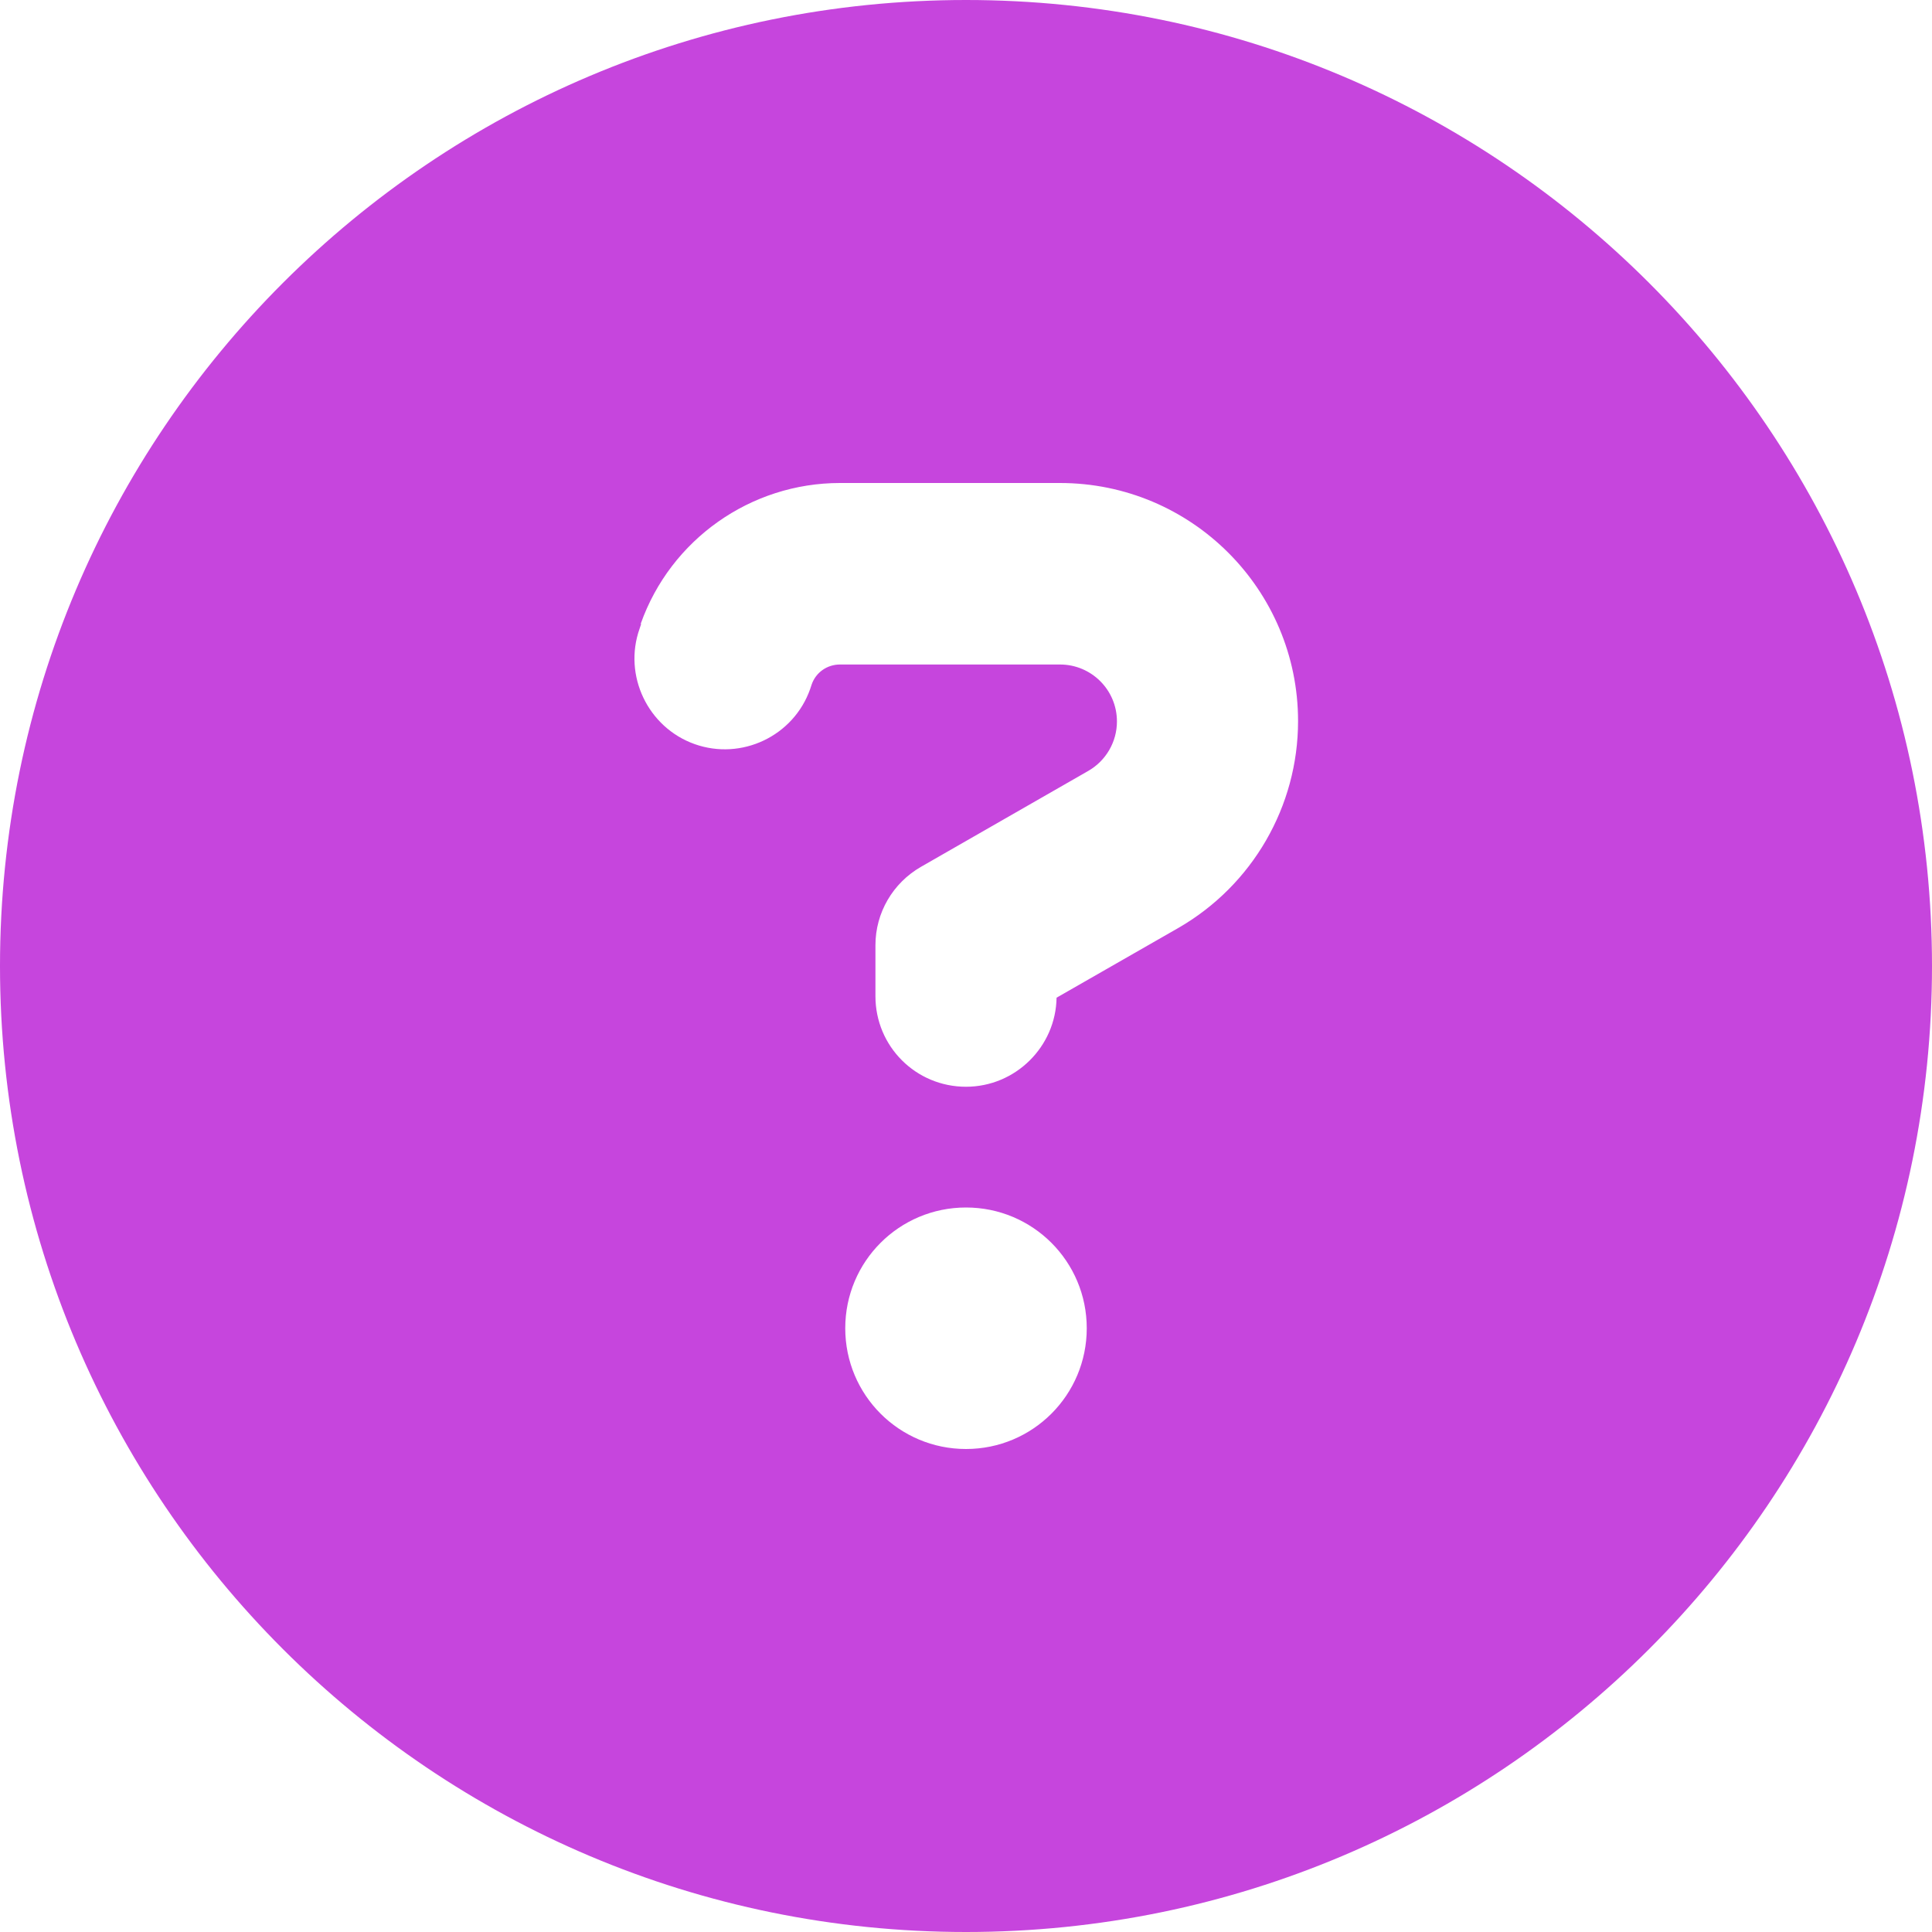
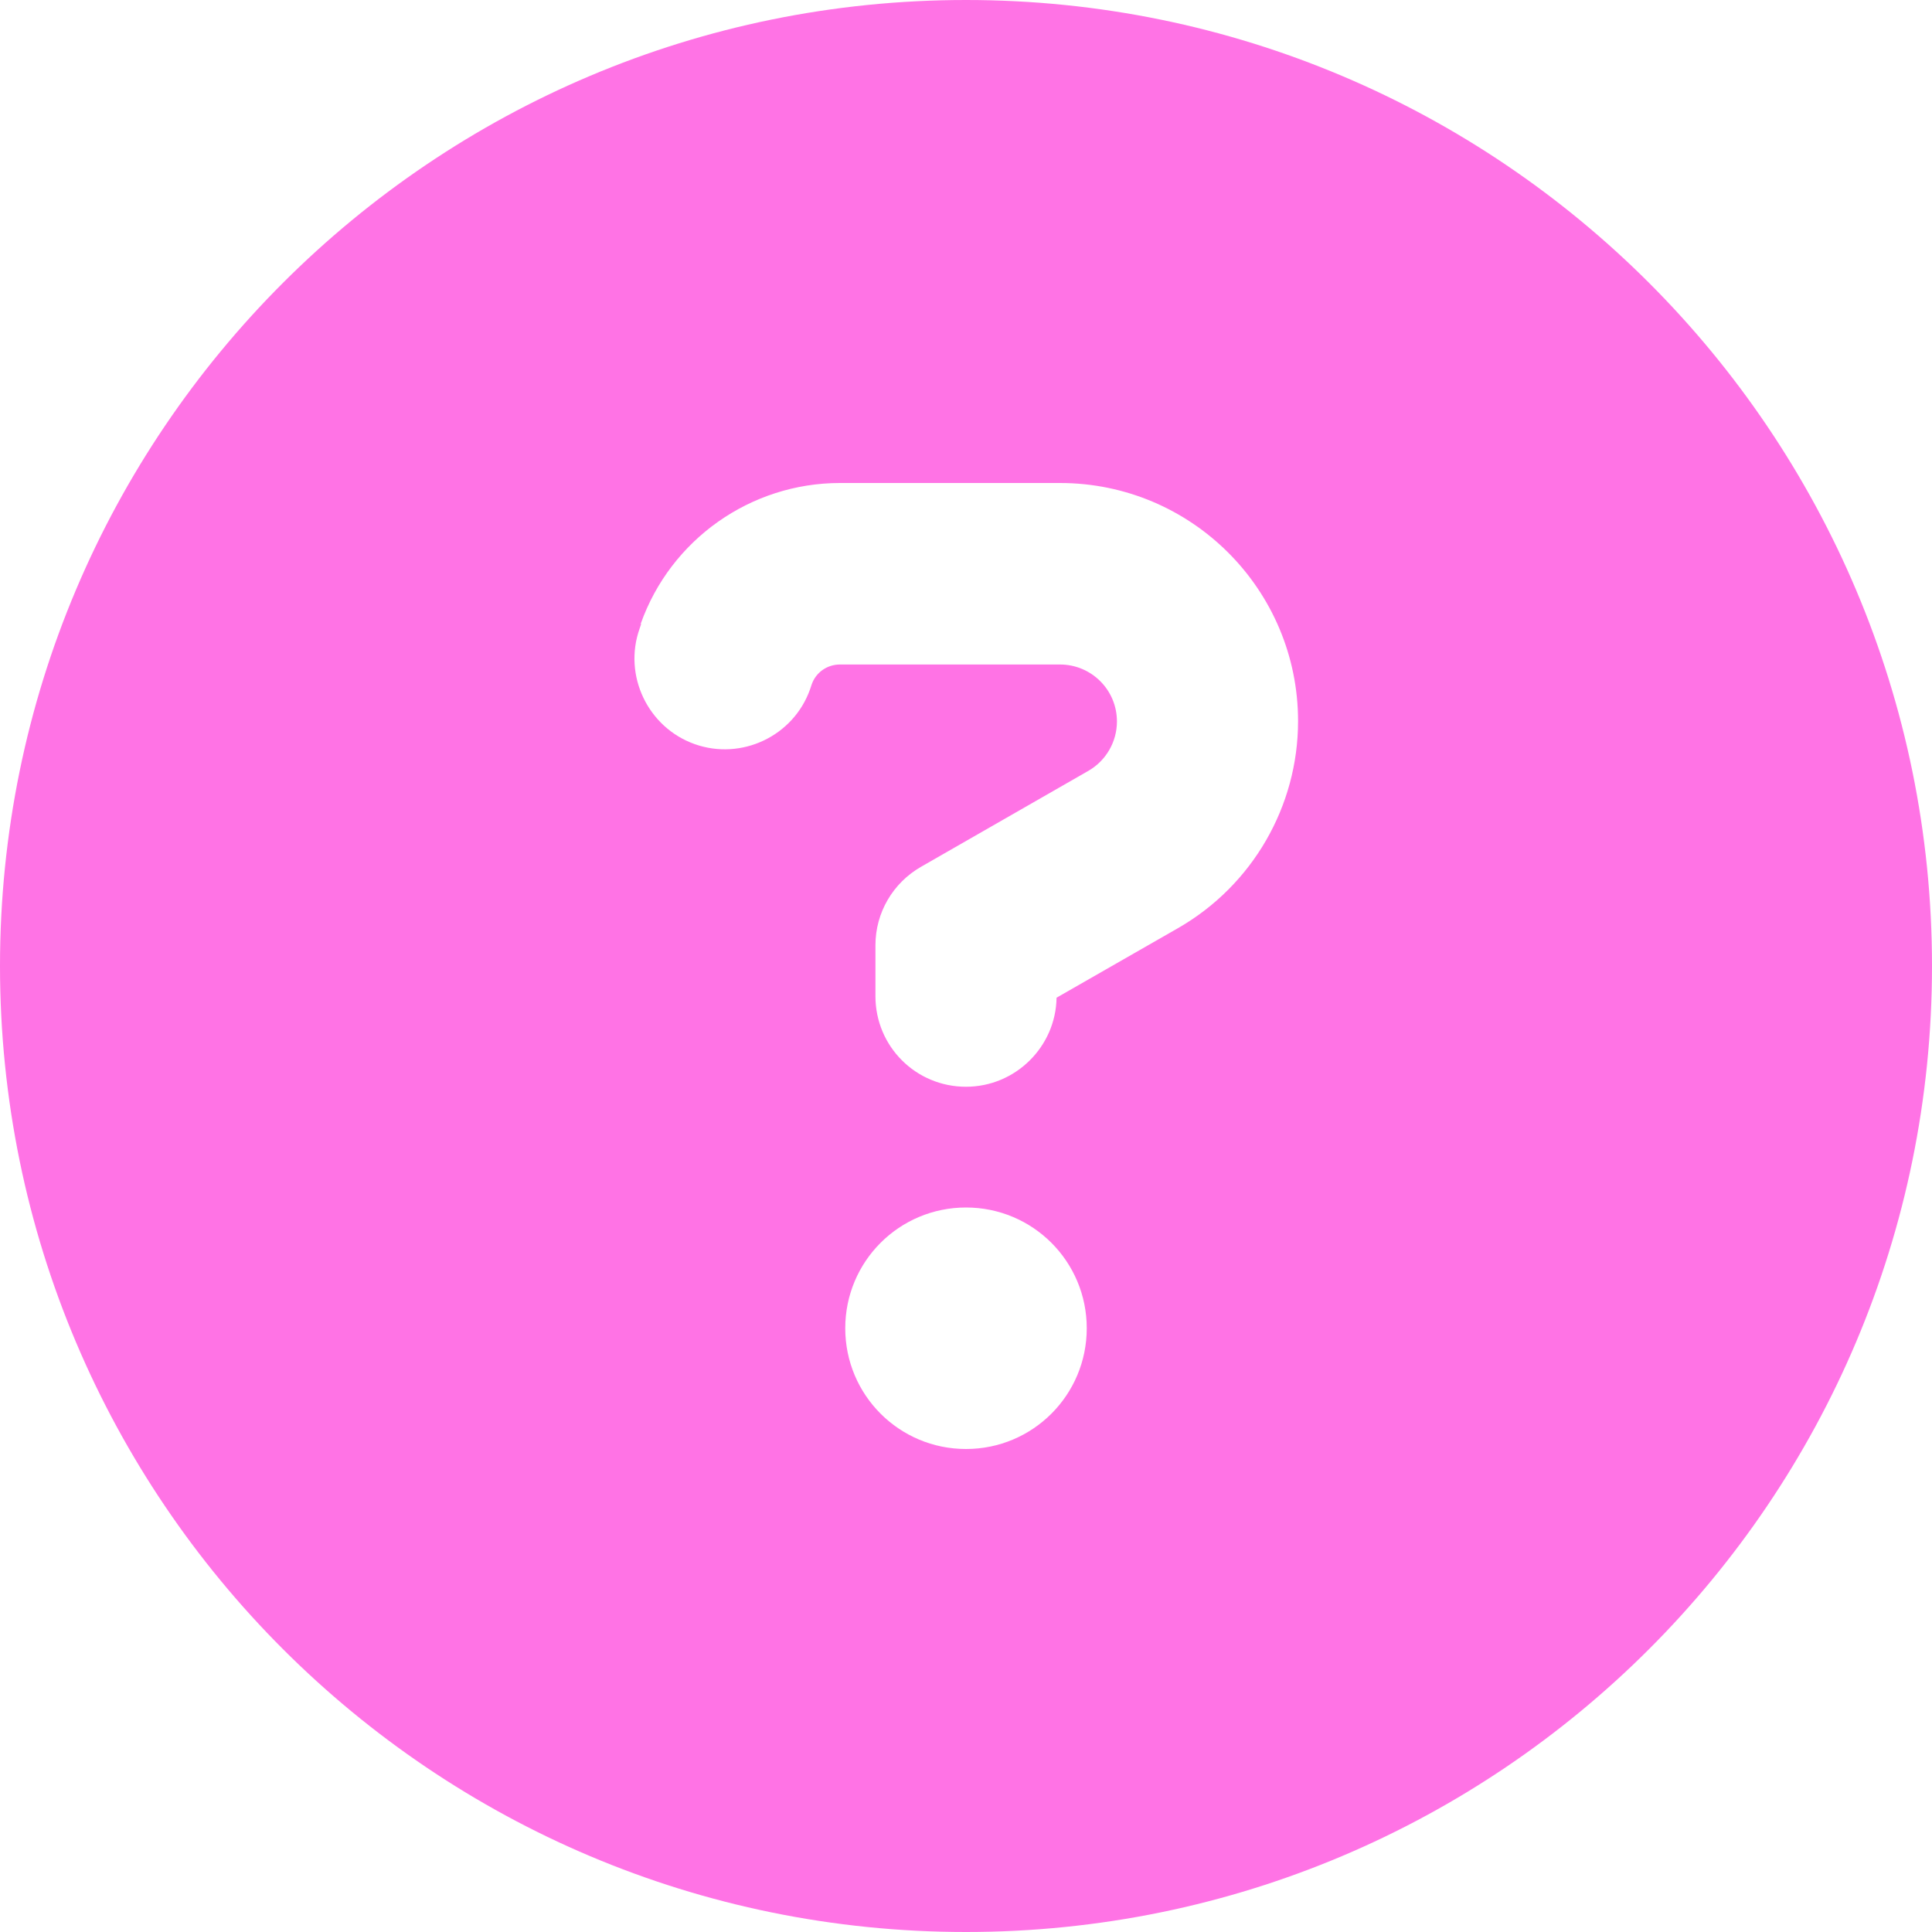
<svg xmlns="http://www.w3.org/2000/svg" viewBox="0 0 512 512">
-   <path fill="#c645dd" d="M256 512c141.4 0 256-114.6 256-256S397.4 0 256 0S0 114.6 0 256S114.6 512 256 512zM169.8 165.3c7.9-22.3 29.1-37.3 52.8-37.3h58.3c34.9 0 63.1 28.3 63.1 63.1c0 22.6-12.1 43.5-31.7 54.8L280 264.4c-.2 13-10.9 23.6-24 23.6c-13.3 0-24-10.7-24-24V250.5c0-8.6 4.6-16.5 12.1-20.8l44.3-25.4c4.7-2.7 7.6-7.7 7.6-13.1c0-8.4-6.8-15.1-15.1-15.1H222.6c-3.4 0-6.4 2.1-7.5 5.3l-.4 1.2c-4.4 12.5-18.2 19-30.6 14.6s-19-18.2-14.6-30.6l.4-1.2zM288 352c0 17.7-14.3 32-32 32s-32-14.3-32-32s14.3-32 32-32s32 14.3 32 32z" />
+   <path fill="#ff73e5" d="M256 512c141.4 0 256-114.6 256-256S397.4 0 256 0S0 114.6 0 256S114.6 512 256 512zM169.8 165.3c7.9-22.3 29.1-37.3 52.8-37.3h58.3c34.9 0 63.1 28.3 63.1 63.1c0 22.6-12.1 43.5-31.7 54.8L280 264.4c-.2 13-10.9 23.6-24 23.6c-13.3 0-24-10.7-24-24V250.5c0-8.6 4.6-16.5 12.1-20.8l44.3-25.4c4.7-2.7 7.6-7.7 7.6-13.1c0-8.4-6.8-15.1-15.1-15.1H222.6c-3.4 0-6.4 2.1-7.5 5.3l-.4 1.2c-4.4 12.5-18.2 19-30.6 14.6s-19-18.2-14.6-30.6l.4-1.2zM288 352c0 17.7-14.3 32-32 32s-32-14.3-32-32s14.3-32 32-32s32 14.3 32 32z" />
</svg>
